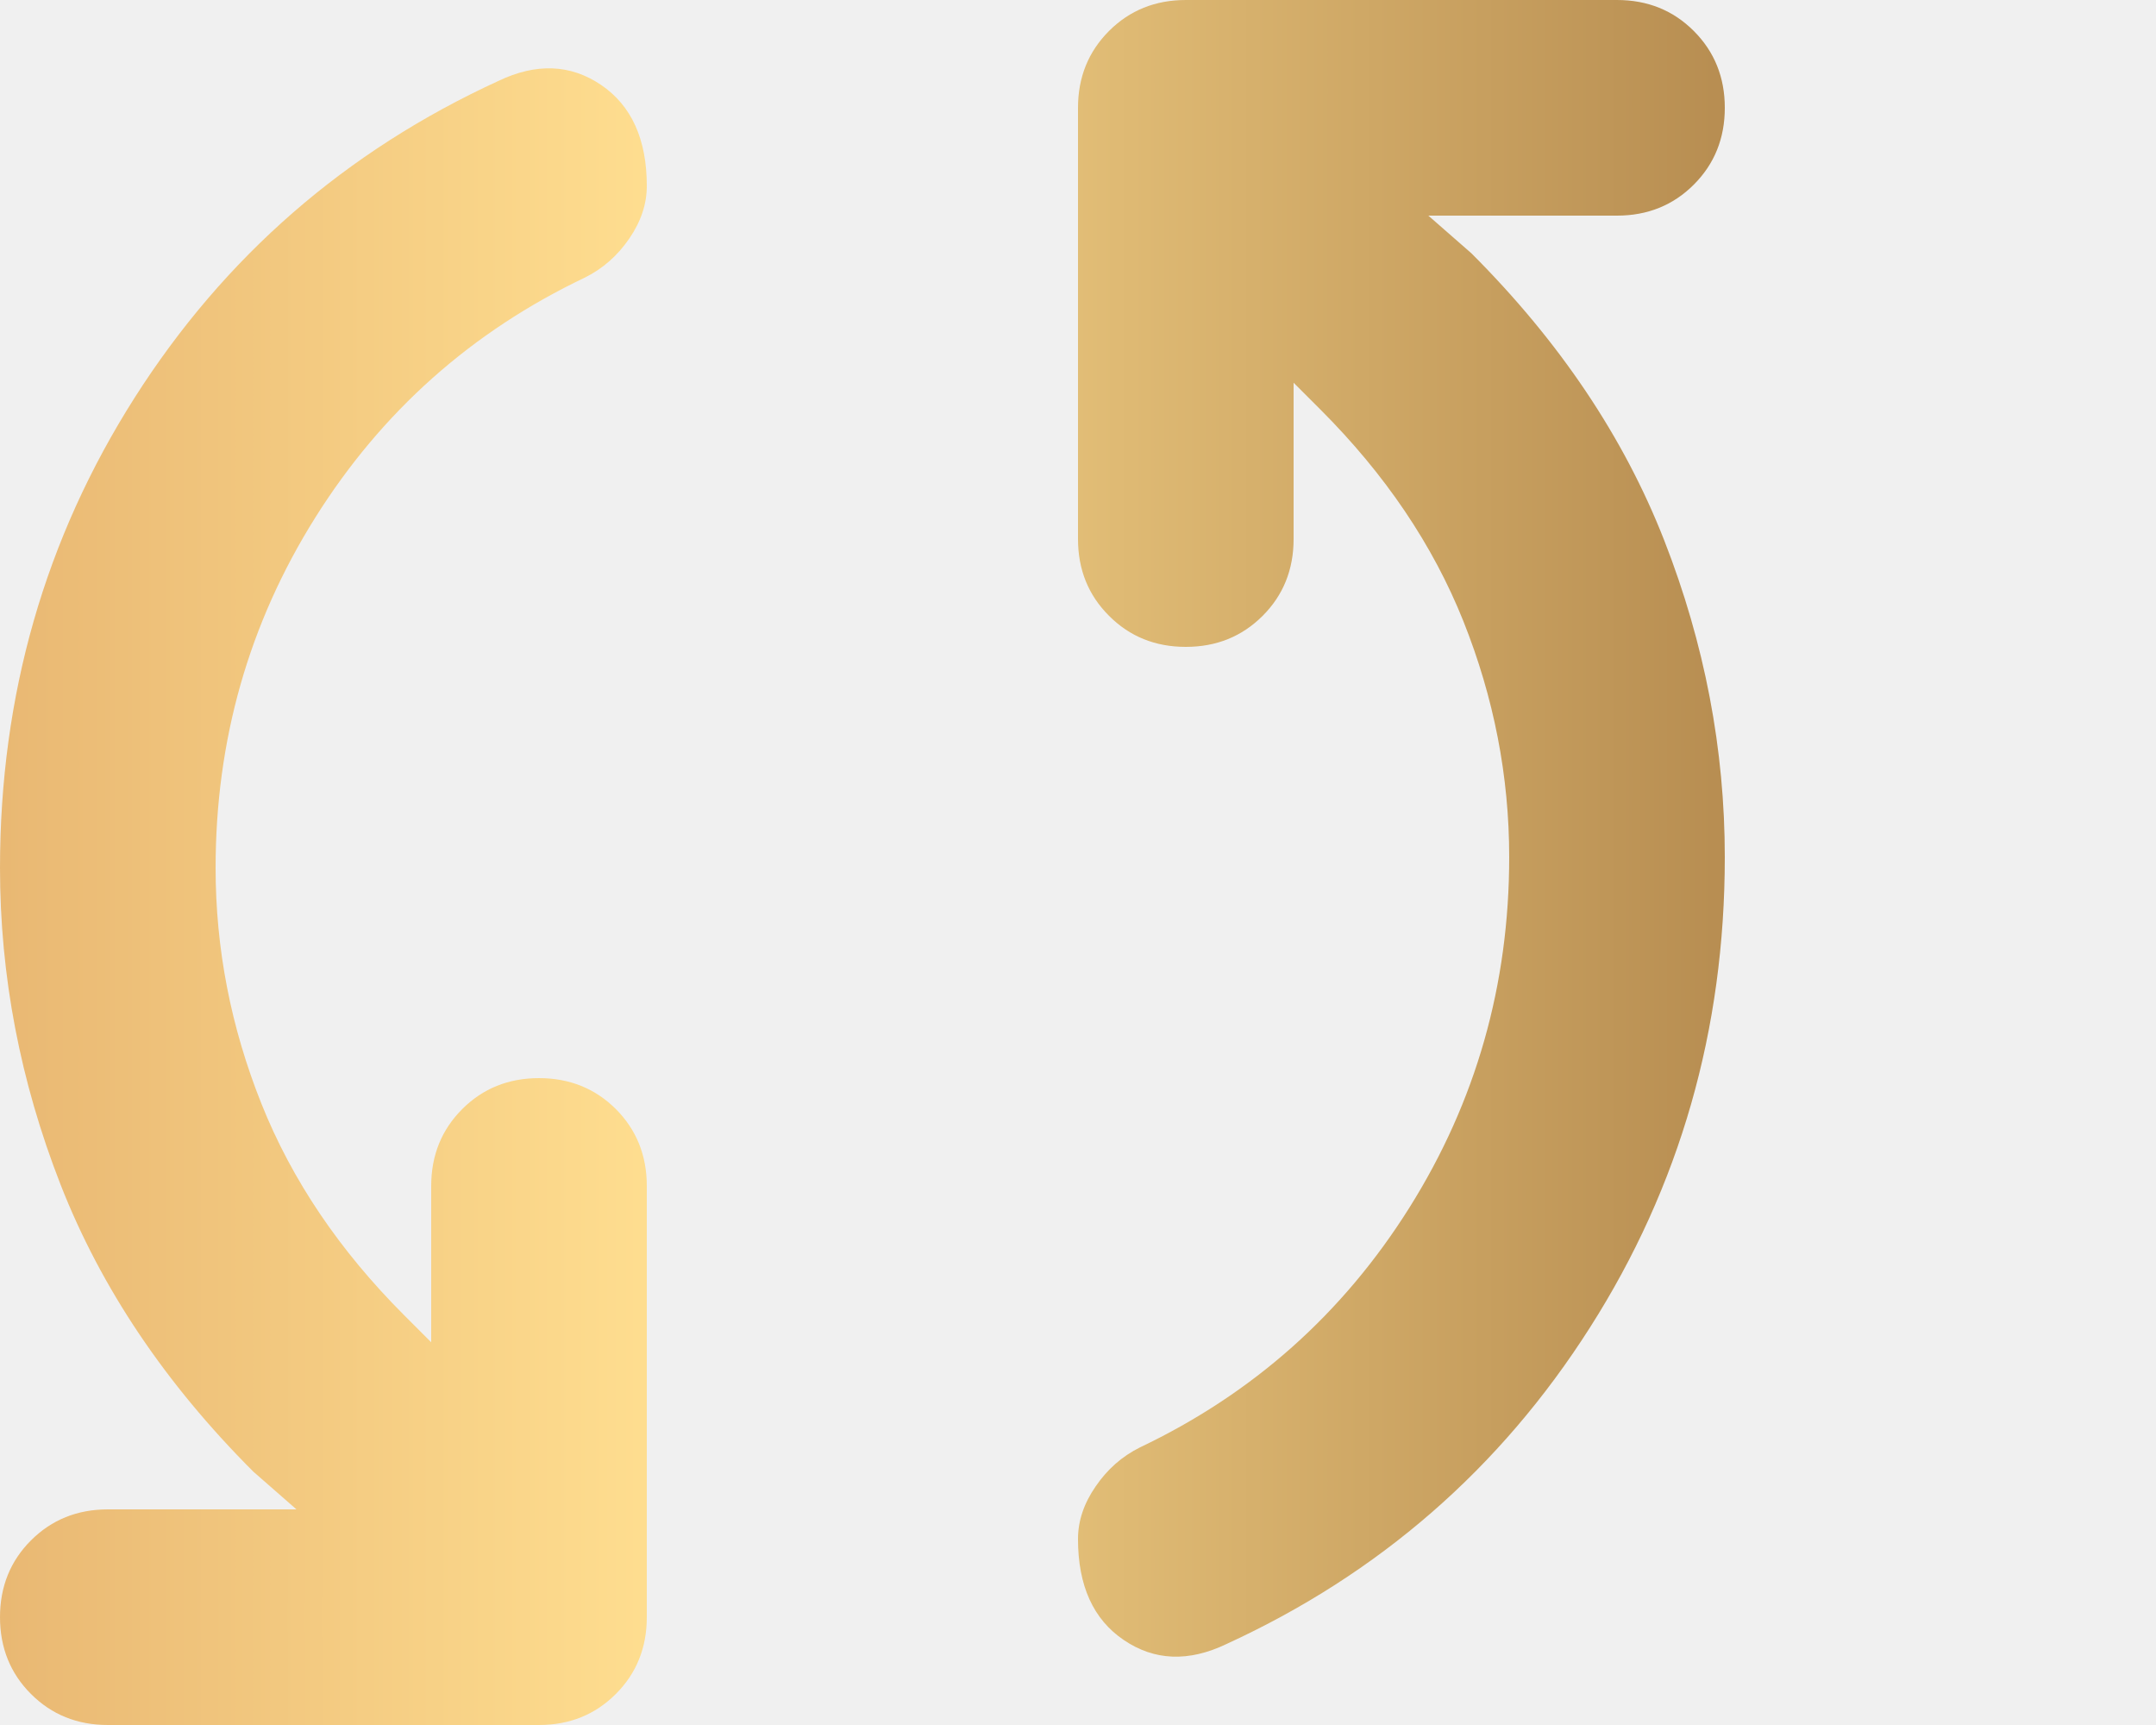
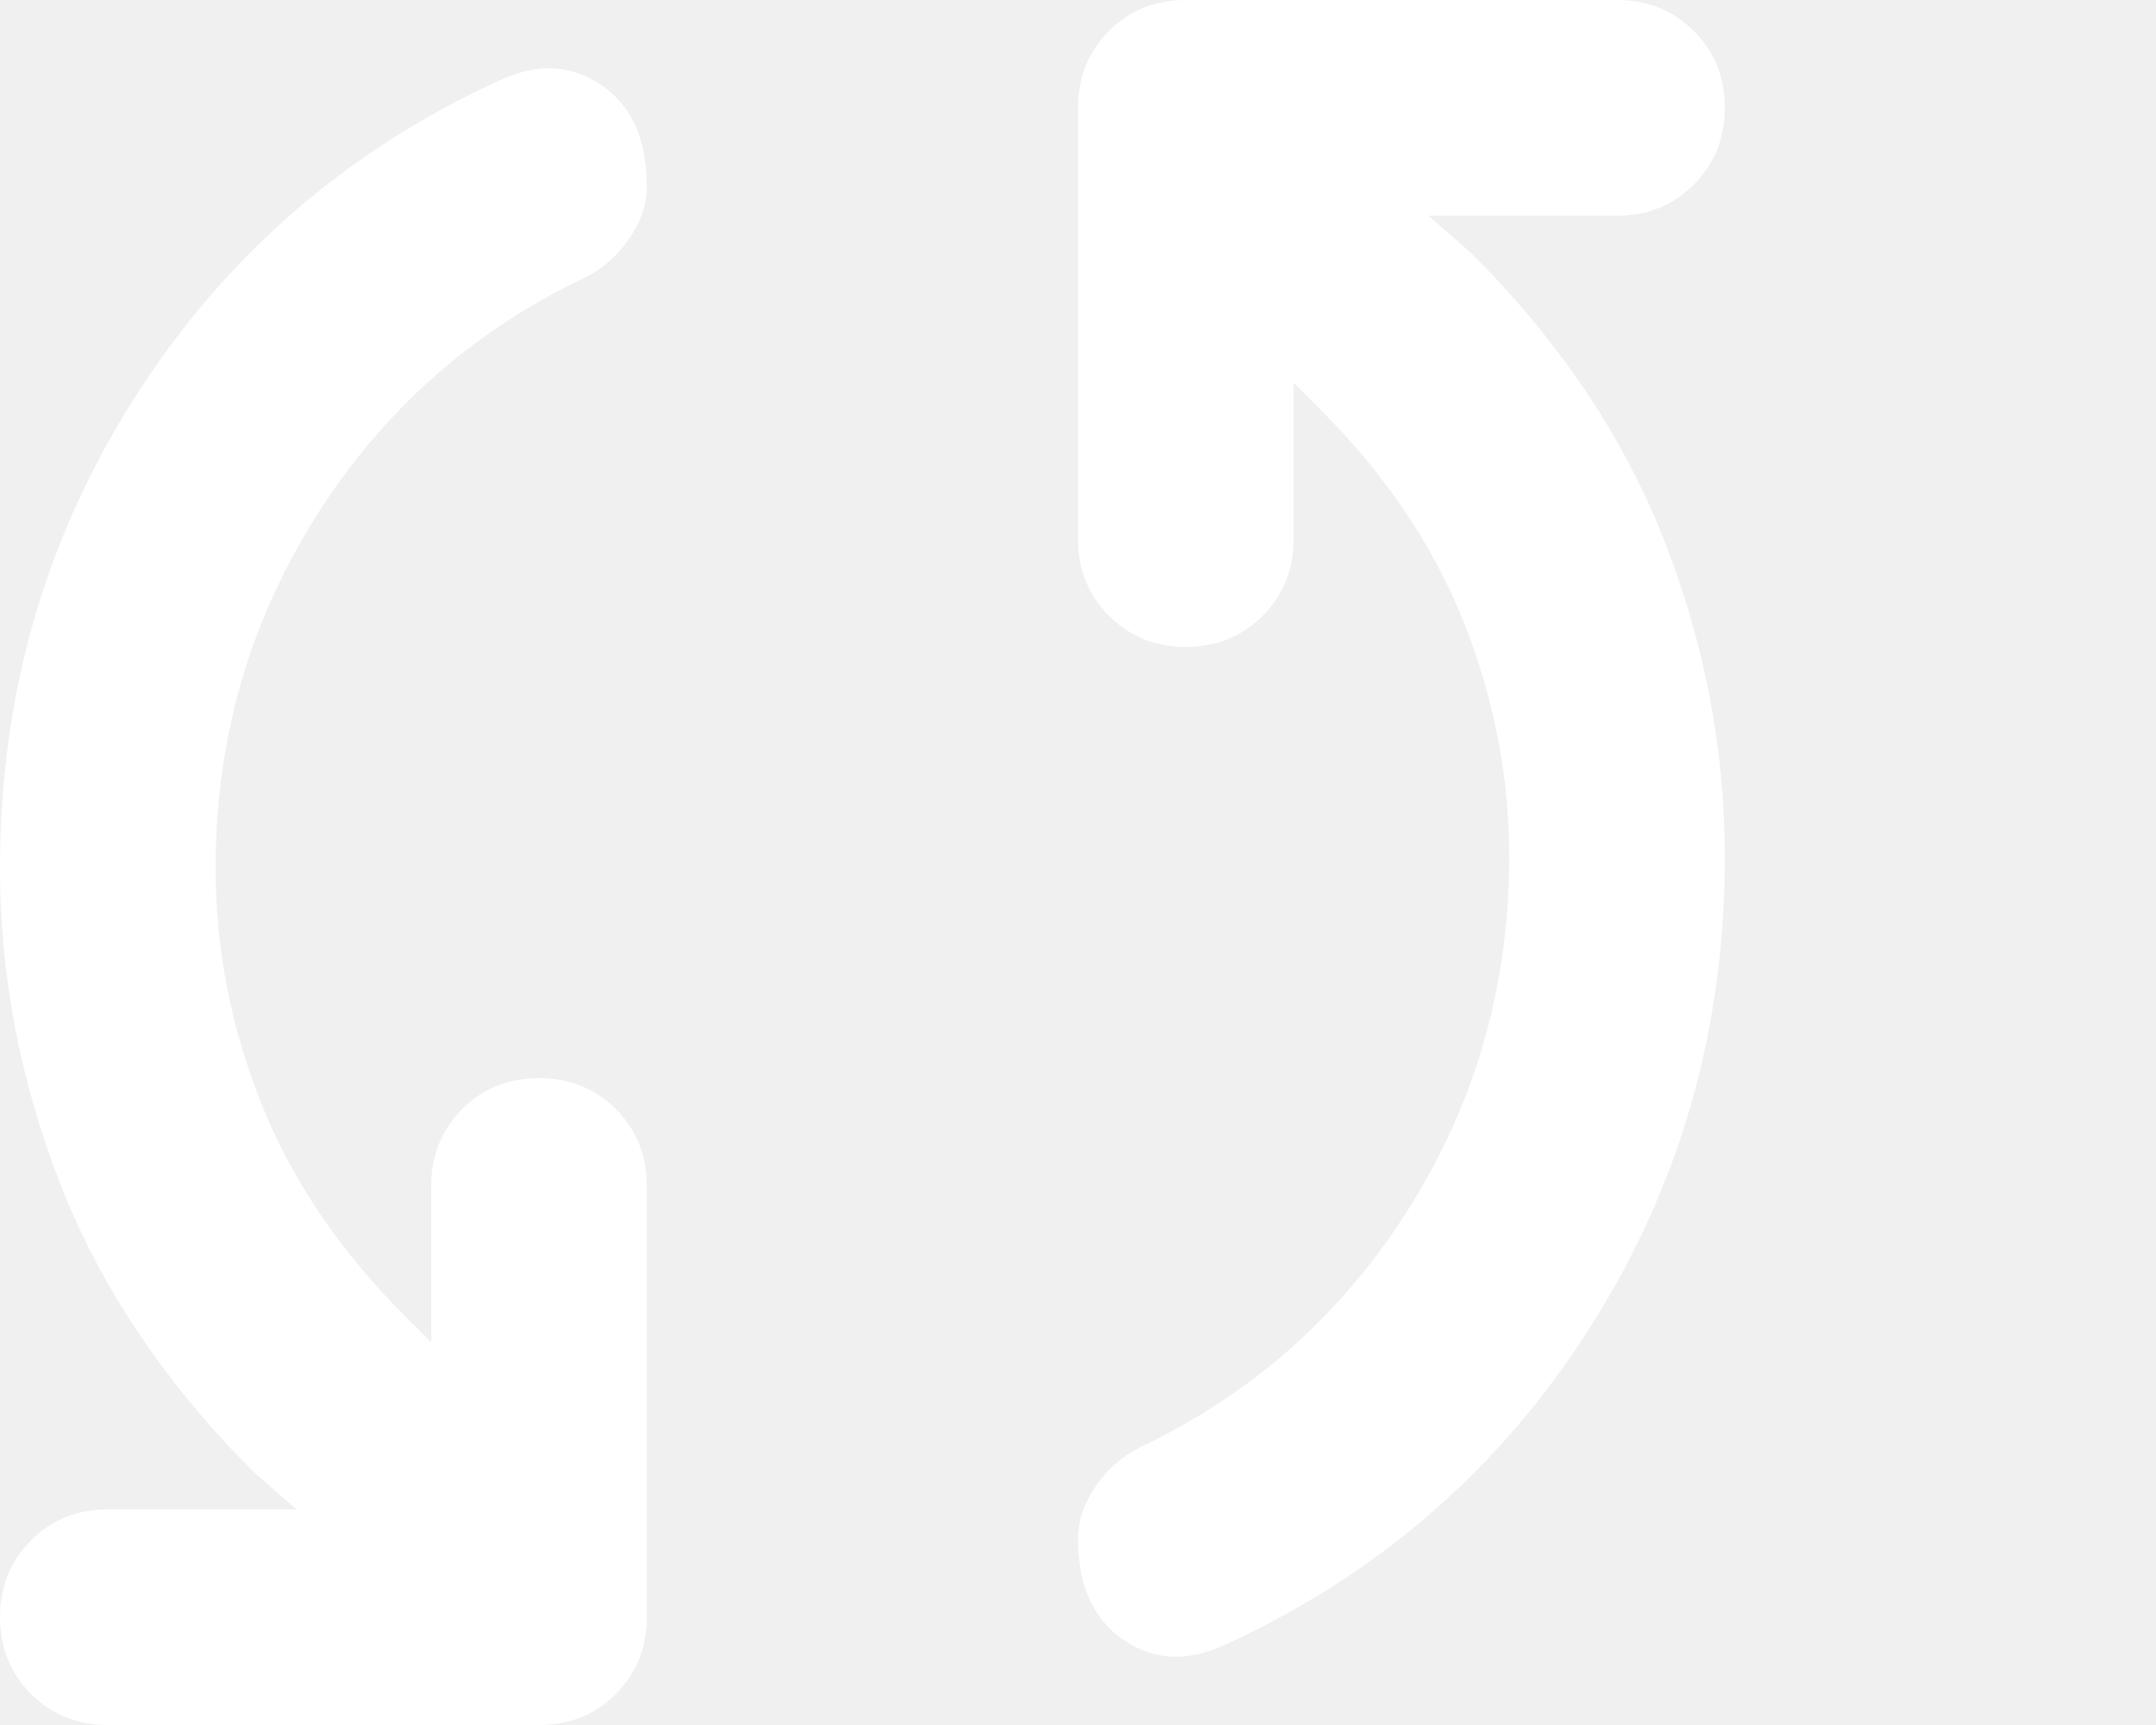
<svg xmlns="http://www.w3.org/2000/svg" width="20" height="16" viewBox="0 0 20 16" fill="none">
-   <path d="M11.375 15.25C11.025 15.417 10.708 15.404 10.425 15.212C10.142 15.021 10 14.708 10 14.275C10 14.108 10.054 13.946 10.163 13.788C10.271 13.629 10.408 13.508 10.575 13.425C11.625 12.925 12.458 12.183 13.075 11.2C13.692 10.217 14 9.133 14 7.95C14 7.2 13.858 6.471 13.575 5.762C13.292 5.054 12.85 4.4 12.25 3.8L12 3.55V5C12 5.283 11.904 5.521 11.713 5.712C11.521 5.904 11.283 6 11 6C10.717 6 10.479 5.904 10.288 5.712C10.096 5.521 10 5.283 10 5V1C10 0.717 10.096 0.479 10.288 0.287C10.479 0.096 10.717 0 11 0H15C15.283 0 15.521 0.096 15.712 0.287C15.904 0.479 16 0.717 16 1C16 1.283 15.904 1.521 15.712 1.713C15.521 1.904 15.283 2 15 2H13.25L13.65 2.35C14.467 3.167 15.063 4.054 15.438 5.012C15.813 5.971 16 6.95 16 7.95C16 9.55 15.583 11.004 14.75 12.312C13.917 13.621 12.792 14.6 11.375 15.25V15.25ZM1 16C0.717 16 0.479 15.904 0.287 15.712C0.096 15.521 0 15.283 0 15C0 14.717 0.096 14.479 0.287 14.288C0.479 14.096 0.717 14 1 14H2.75L2.35 13.65C1.533 12.833 0.937 11.946 0.562 10.988C0.187 10.029 0 9.05 0 8.05C0 6.45 0.417 4.996 1.25 3.687C2.083 2.379 3.208 1.4 4.625 0.75C4.975 0.583 5.292 0.596 5.575 0.787C5.858 0.979 6 1.292 6 1.725C6 1.892 5.946 2.054 5.838 2.212C5.729 2.371 5.592 2.492 5.425 2.575C4.375 3.075 3.542 3.817 2.925 4.8C2.308 5.783 2 6.867 2 8.05C2 8.8 2.142 9.529 2.425 10.237C2.708 10.946 3.15 11.6 3.75 12.2L4 12.45V11C4 10.717 4.096 10.479 4.288 10.287C4.479 10.096 4.717 10 5 10C5.283 10 5.521 10.096 5.713 10.287C5.904 10.479 6 10.717 6 11V15C6 15.283 5.904 15.521 5.713 15.712C5.521 15.904 5.283 16 5 16H1Z" fill="url(#paint0_linear_2210_5183)" />
-   <defs>
-     <linearGradient id="paint0_linear_2210_5183" x1="0.031" y1="8" x2="16.03" y2="8" gradientUnits="userSpaceOnUse">
-       <stop stop-color="#E9B873" />
-       <stop offset="0.37" stop-color="#FEDD8F" />
-       <stop offset="1" stop-color="#B78D51" />
-     </linearGradient>
-   </defs>
+   <path d="M11.375 15.25C11.025 15.417 10.708 15.404 10.425 15.212C10.142 15.021 10 14.708 10 14.275C10 14.108 10.054 13.946 10.163 13.788C10.271 13.629 10.408 13.508 10.575 13.425C11.625 12.925 12.458 12.183 13.075 11.2C13.692 10.217 14 9.133 14 7.95C14 7.2 13.858 6.471 13.575 5.762C13.292 5.054 12.85 4.4 12.25 3.8L12 3.55V5C12 5.283 11.904 5.521 11.713 5.712C11.521 5.904 11.283 6 11 6C10.717 6 10.479 5.904 10.288 5.712C10.096 5.521 10 5.283 10 5V1C10 0.717 10.096 0.479 10.288 0.287C10.479 0.096 10.717 0 11 0H15C15.283 0 15.521 0.096 15.712 0.287C15.904 0.479 16 0.717 16 1C16 1.283 15.904 1.521 15.712 1.713C15.521 1.904 15.283 2 15 2H13.25L13.65 2.35C14.467 3.167 15.063 4.054 15.438 5.012C15.813 5.971 16 6.95 16 7.95C16 9.55 15.583 11.004 14.75 12.312C13.917 13.621 12.792 14.6 11.375 15.25V15.25ZM1 16C0.717 16 0.479 15.904 0.287 15.712C0.096 15.521 0 15.283 0 15C0 14.717 0.096 14.479 0.287 14.288C0.479 14.096 0.717 14 1 14H2.75L2.35 13.65C1.533 12.833 0.937 11.946 0.562 10.988C0.187 10.029 0 9.05 0 8.05C0 6.45 0.417 4.996 1.25 3.687C2.083 2.379 3.208 1.4 4.625 0.75C4.975 0.583 5.292 0.596 5.575 0.787C5.858 0.979 6 1.292 6 1.725C6 1.892 5.946 2.054 5.838 2.212C5.729 2.371 5.592 2.492 5.425 2.575C4.375 3.075 3.542 3.817 2.925 4.8C2.308 5.783 2 6.867 2 8.05C2 8.8 2.142 9.529 2.425 10.237C2.708 10.946 3.15 11.6 3.75 12.2L4 12.45V11C4 10.717 4.096 10.479 4.288 10.287C4.479 10.096 4.717 10 5 10C5.283 10 5.521 10.096 5.713 10.287C5.904 10.479 6 10.717 6 11V15C6 15.283 5.904 15.521 5.713 15.712C5.521 15.904 5.283 16 5 16H1Z" fill="white" />
</svg>
